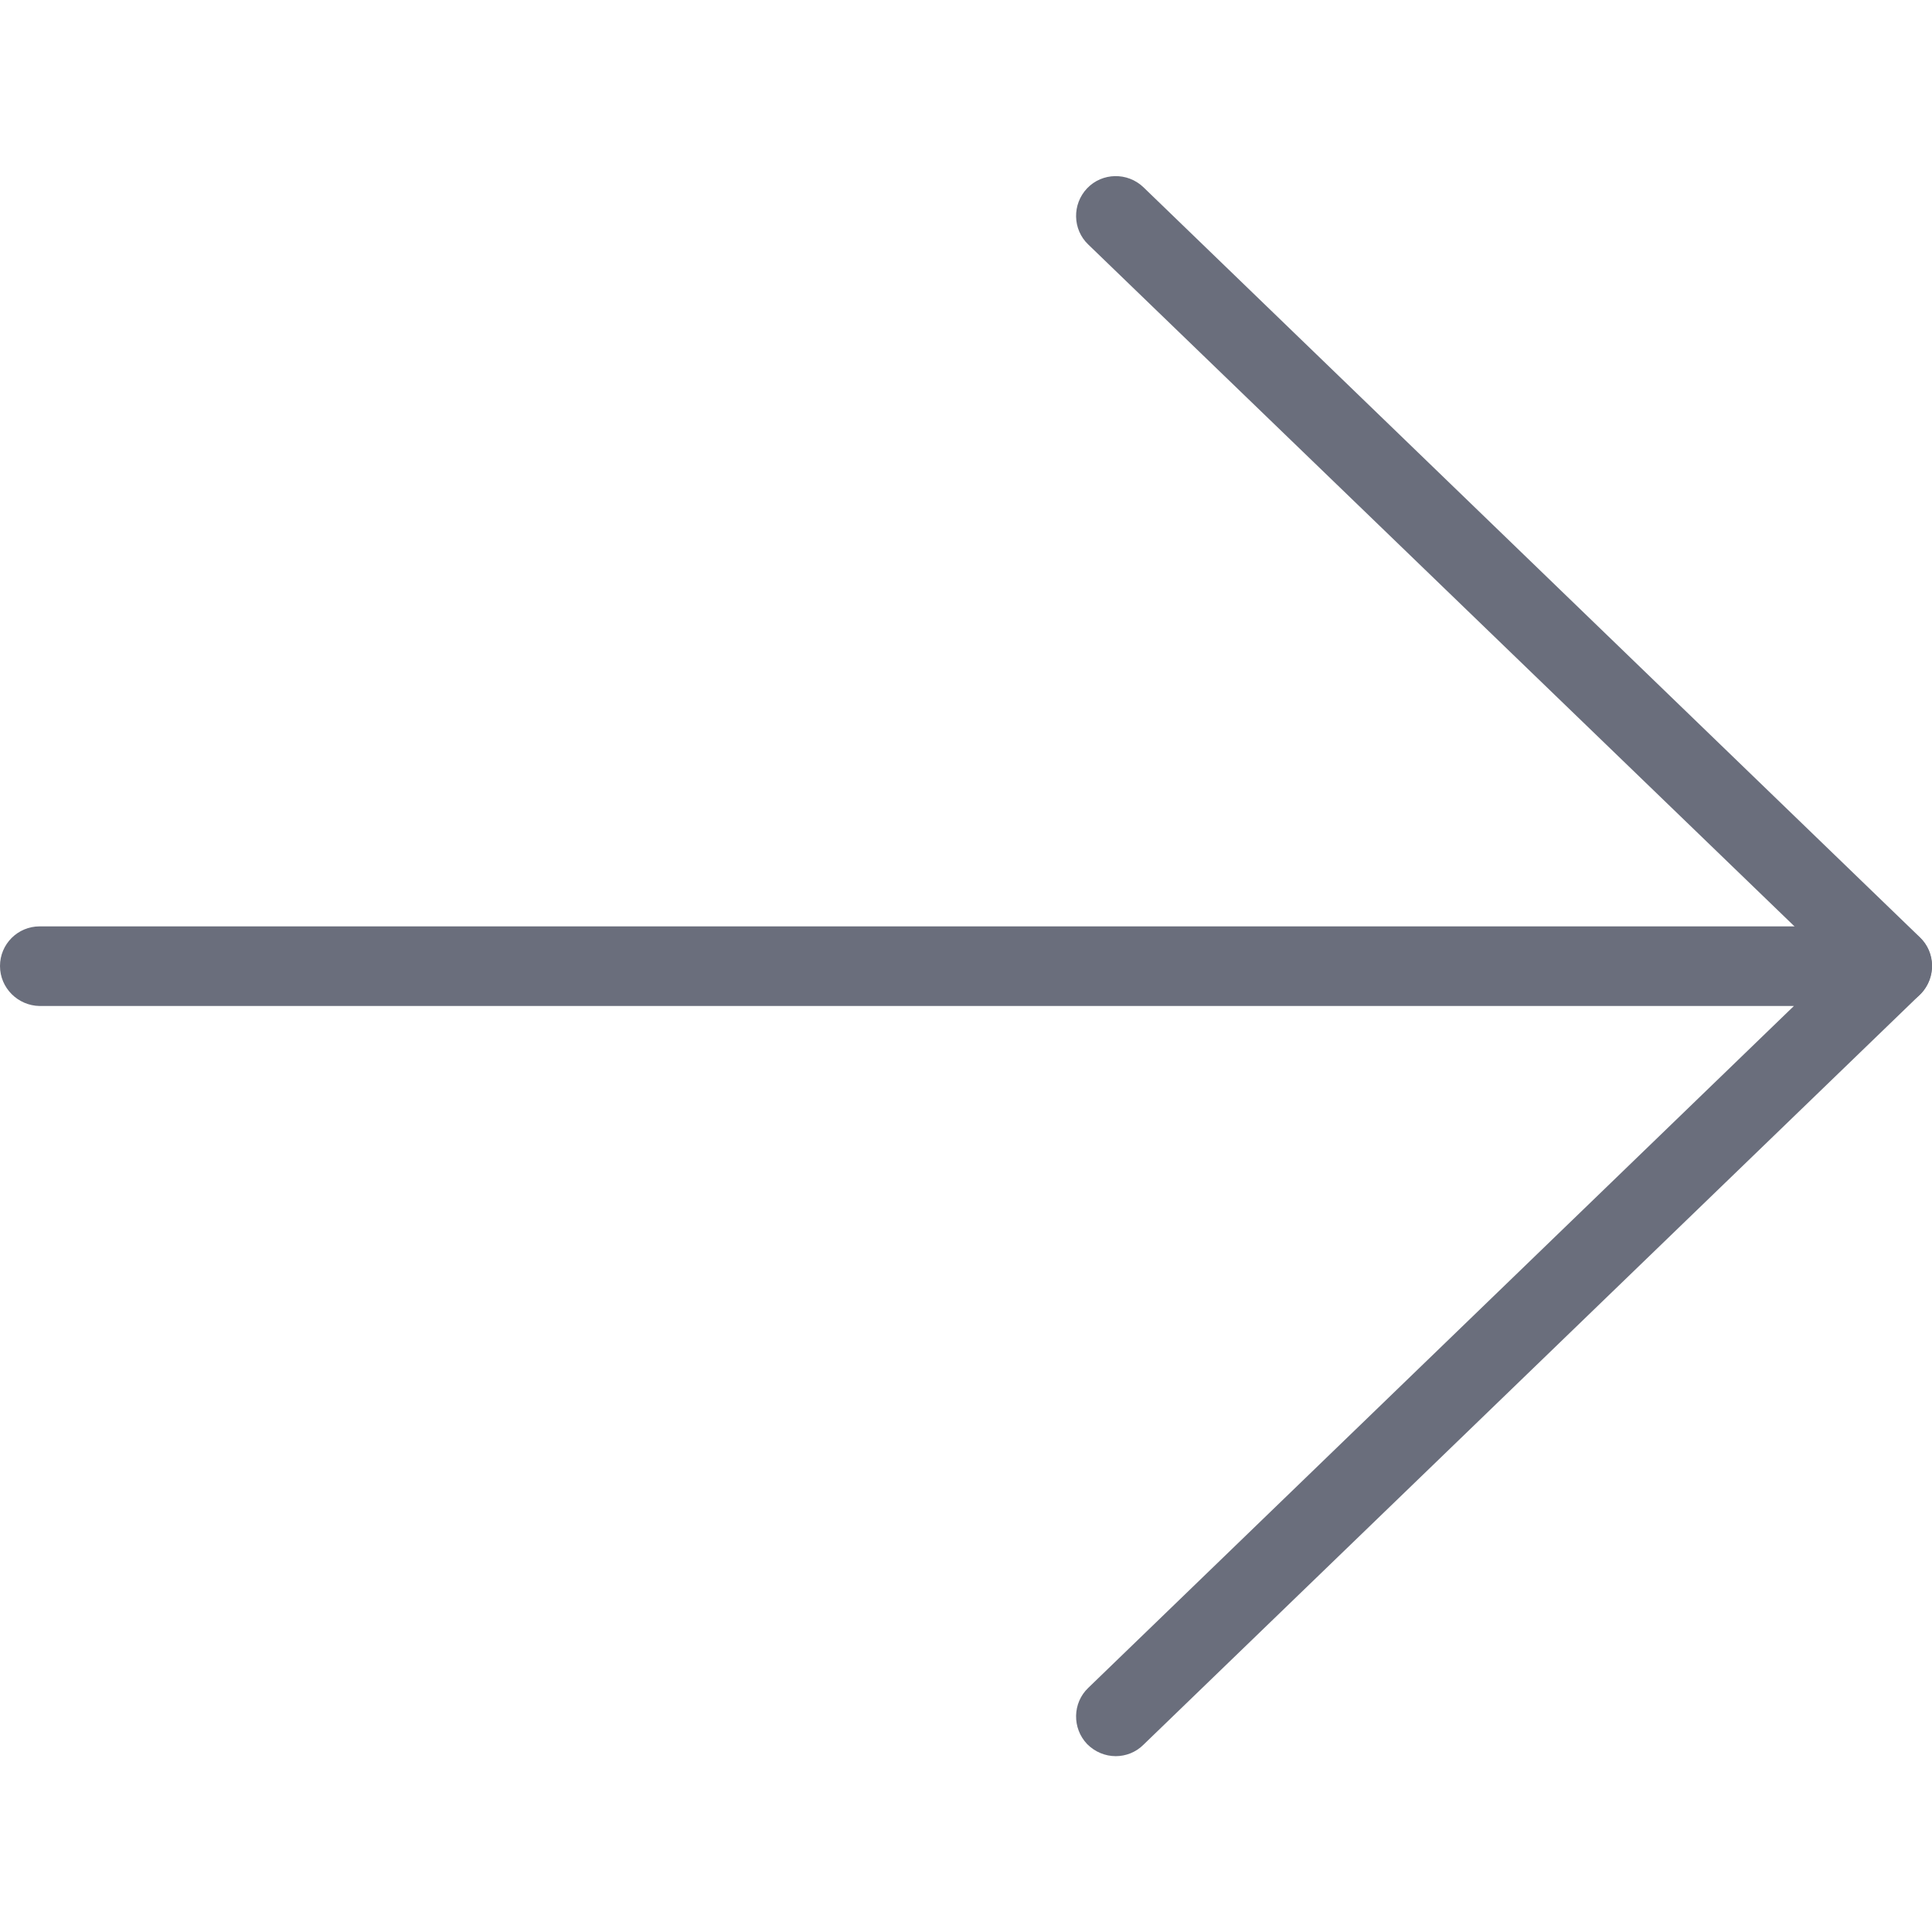
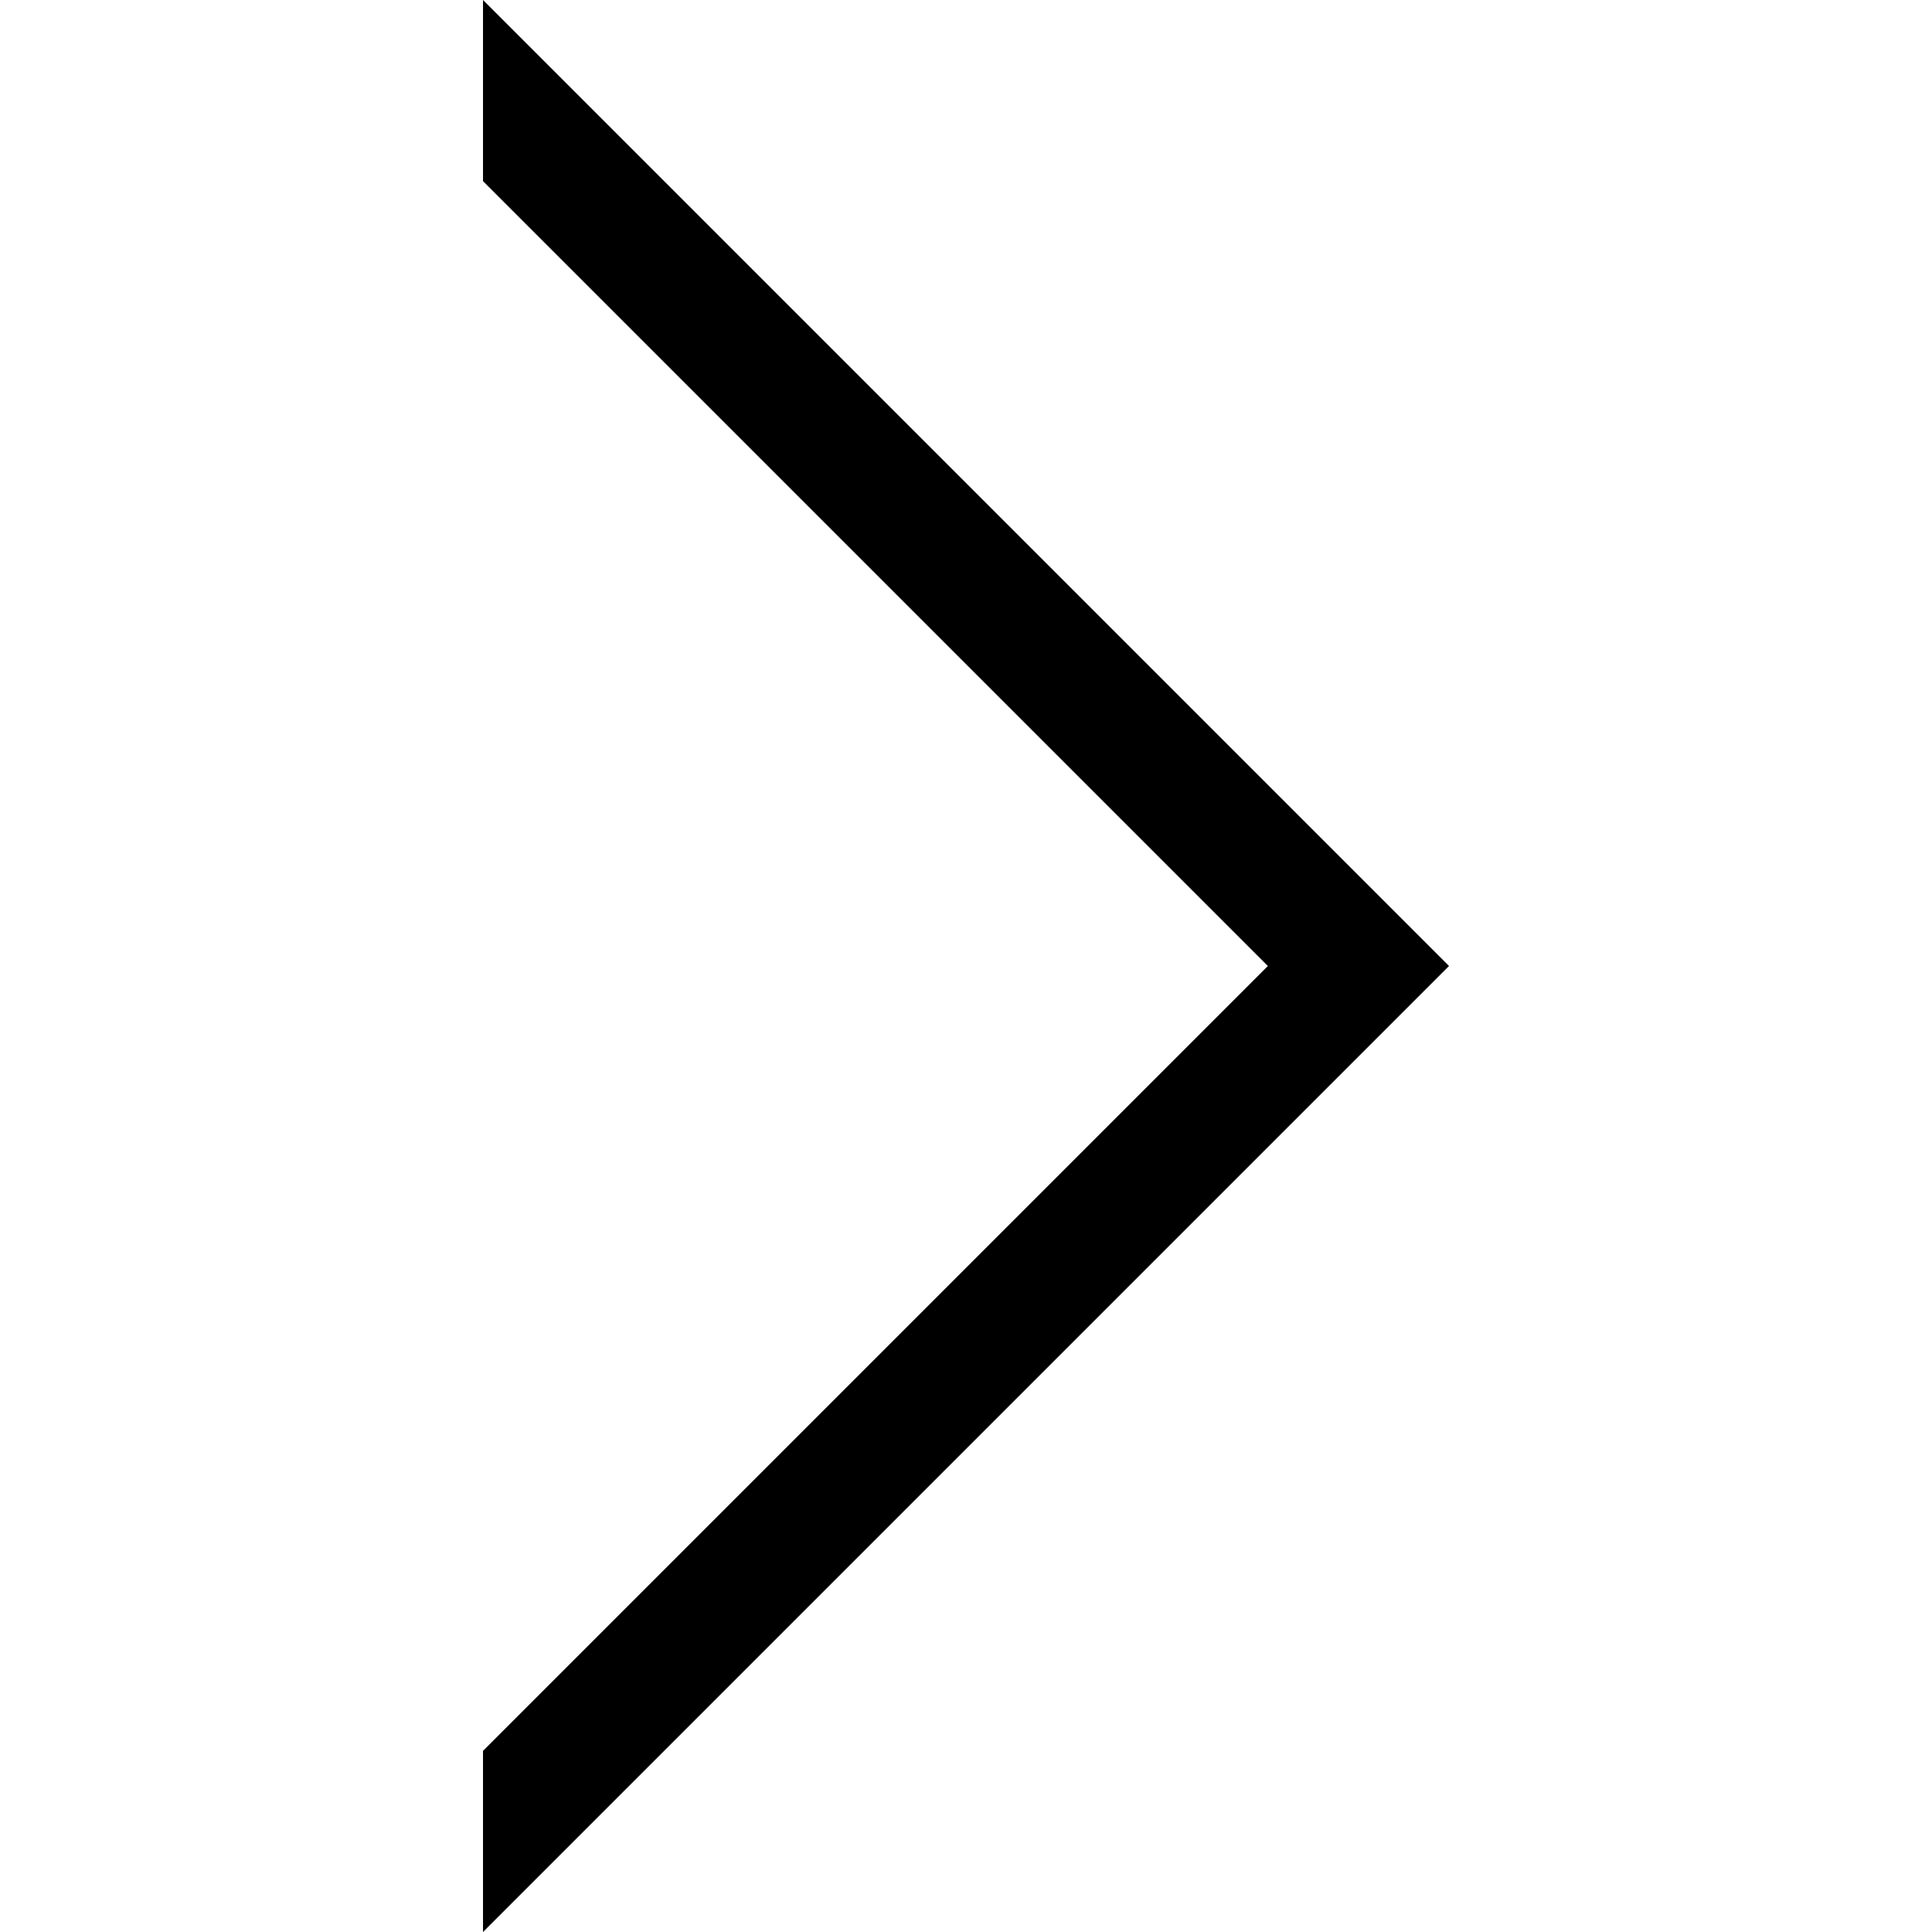
- <svg xmlns="http://www.w3.org/2000/svg" enable-background="new 0 0 512 512" id="Layer_1" version="1.1" viewBox="0 0 512 512" xml:space="preserve">
-   <g>
-     <path d="M501.5,266.5c-2.6,0-5.3-1-7.3-3L288.4,64.8c-4.2-4-4.3-10.7-0.3-14.9c4-4.2,10.7-4.3,14.9-0.3l205.8,198.8   c4.2,4,4.3,10.7,0.3,14.9C507,265.5,504.2,266.5,501.5,266.5z" fill="#6A6E7C" />
-     <path d="M295.7,465.4c-2.8,0-5.5-1.1-7.6-3.2c-4-4.2-3.9-10.9,0.3-14.9l187-180.7H10.5C4.7,266.5,0,261.8,0,256   c0-5.8,4.7-10.5,10.5-10.5h490.9c4.3,0,8.2,2.6,9.8,6.6c1.6,4,0.6,8.5-2.4,11.5L303,462.4C301,464.4,298.3,465.4,295.7,465.4z" fill="#6A6E7C" />
-   </g>
+ <svg xmlns="http://www.w3.org/2000/svg" id="Capa_1" enable-background="new 0 0 551.13 551.13" height="512" viewBox="0 0 551.13 551.13" width="512">
+   <path d="m361.679 275.565-223.896 223.897v51.668l275.565-275.565-275.565-275.565v51.668z" />
</svg>
